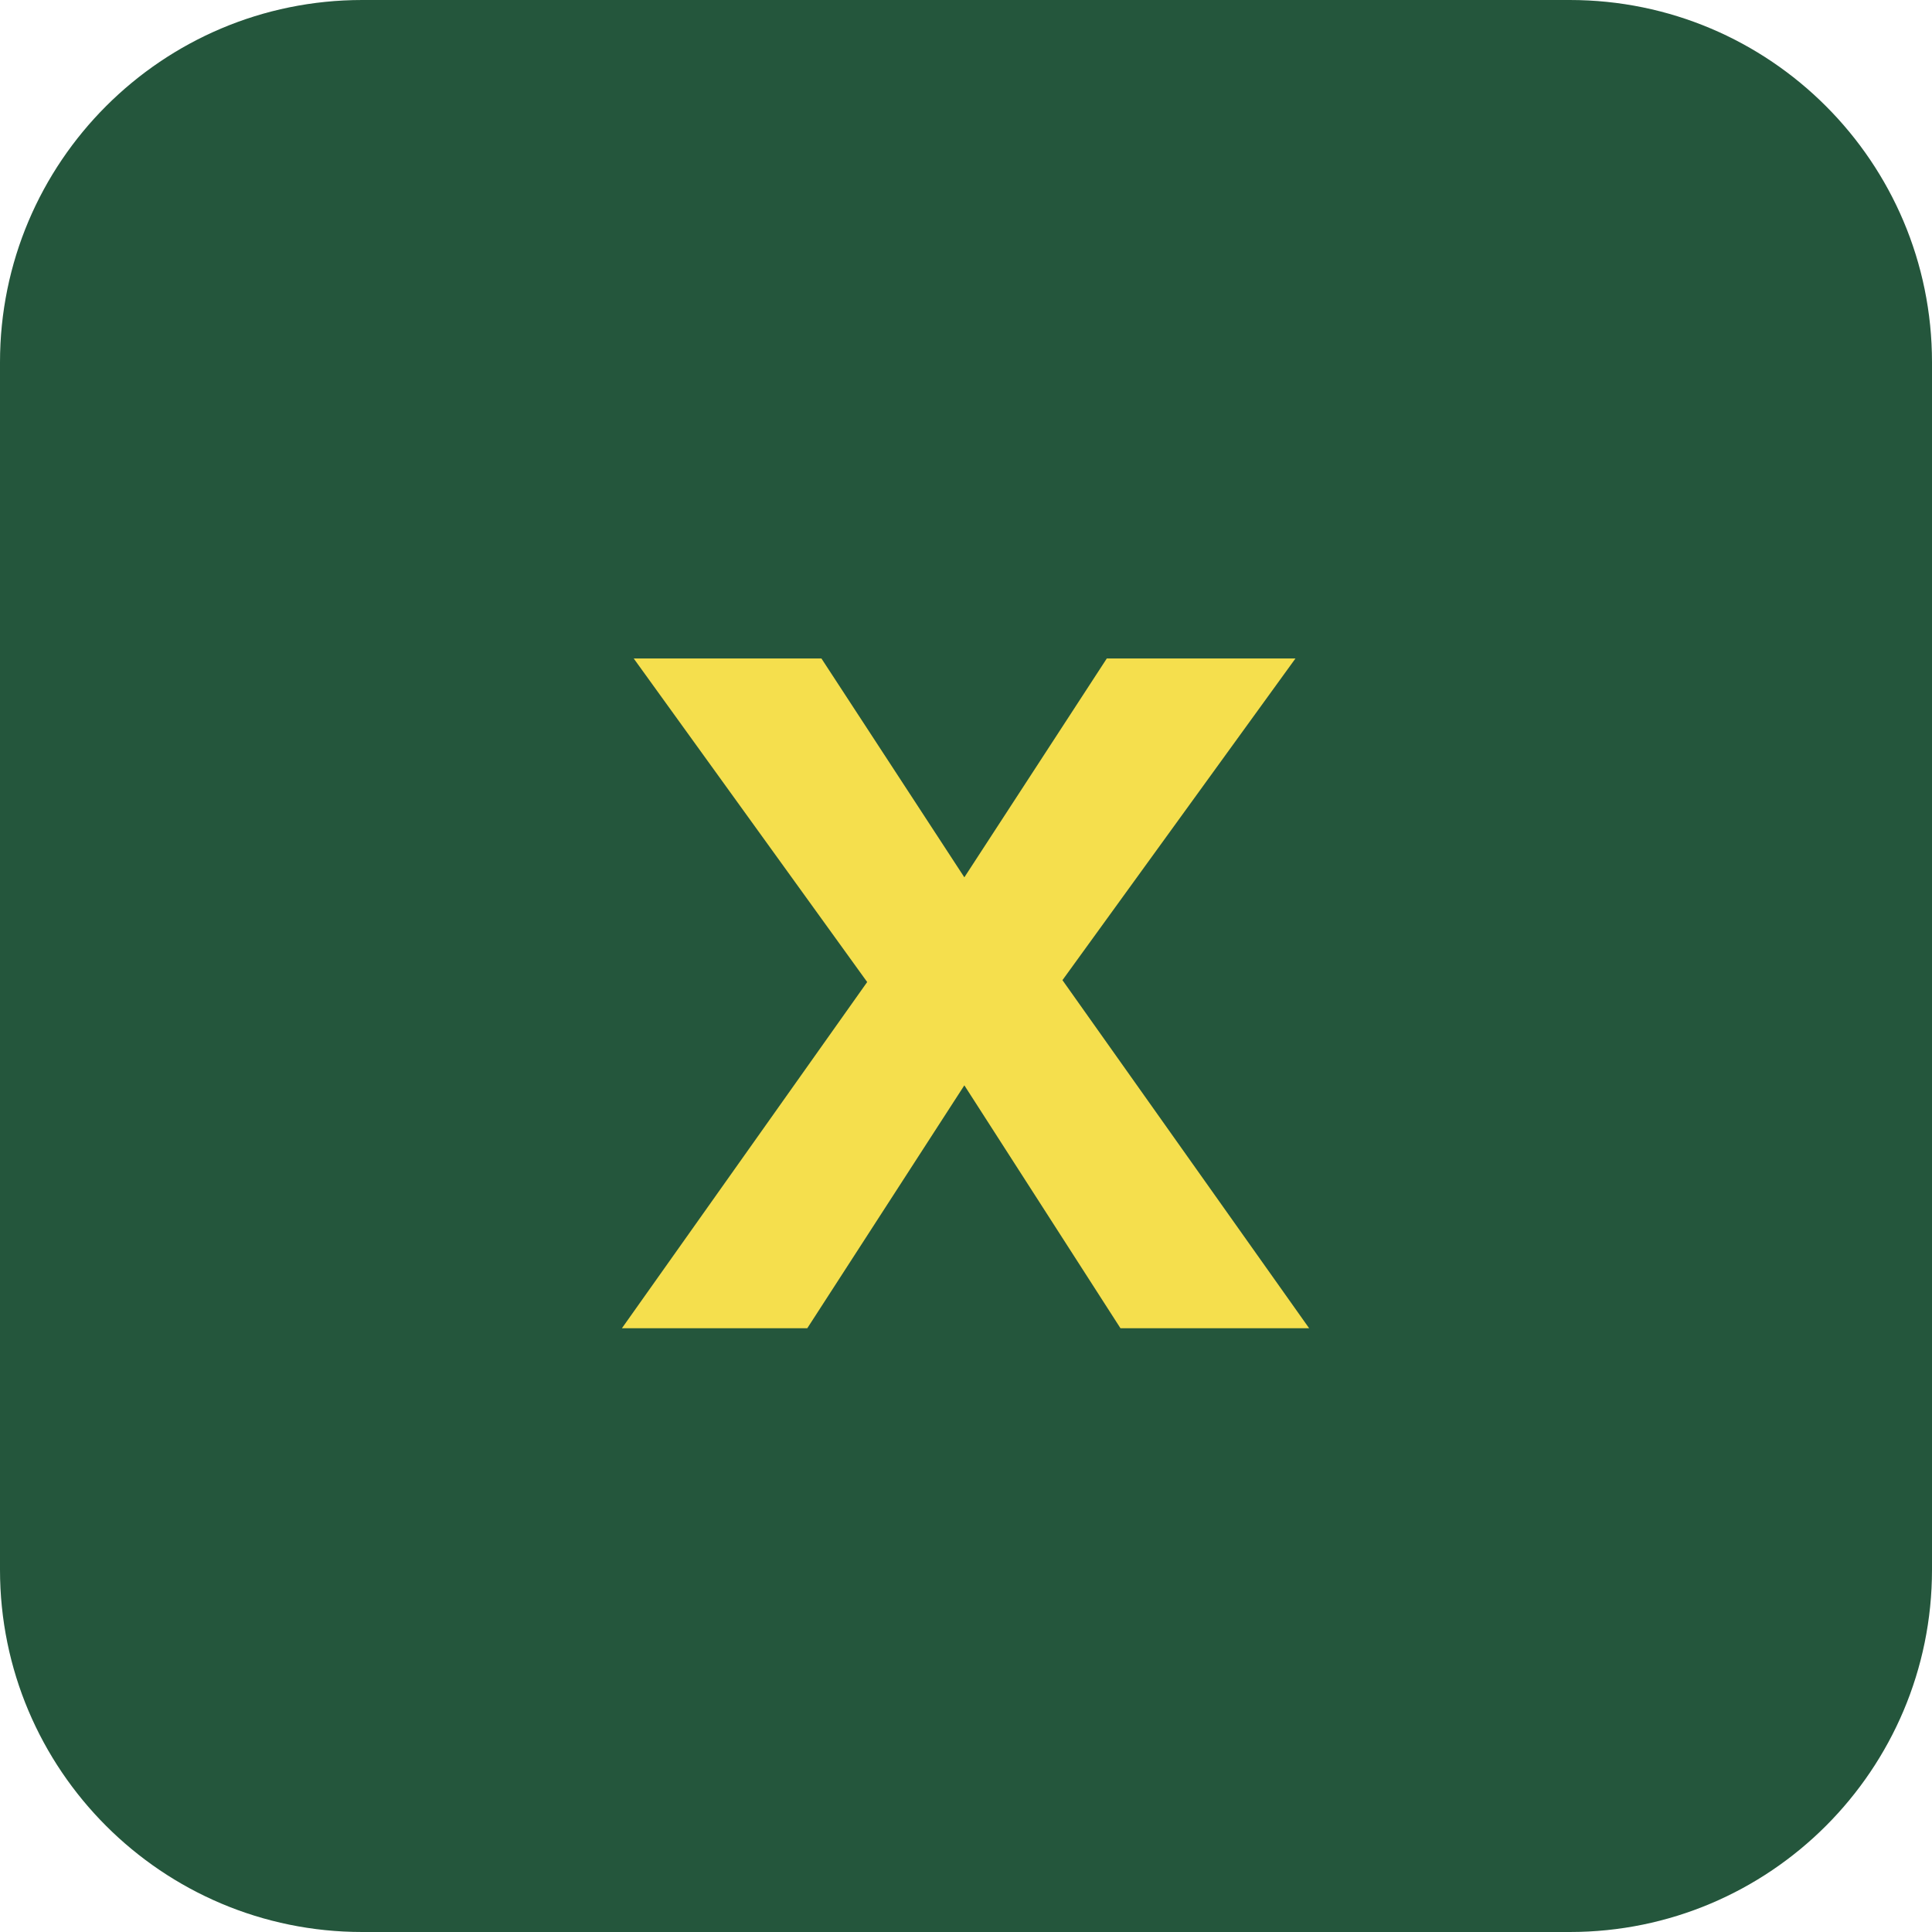
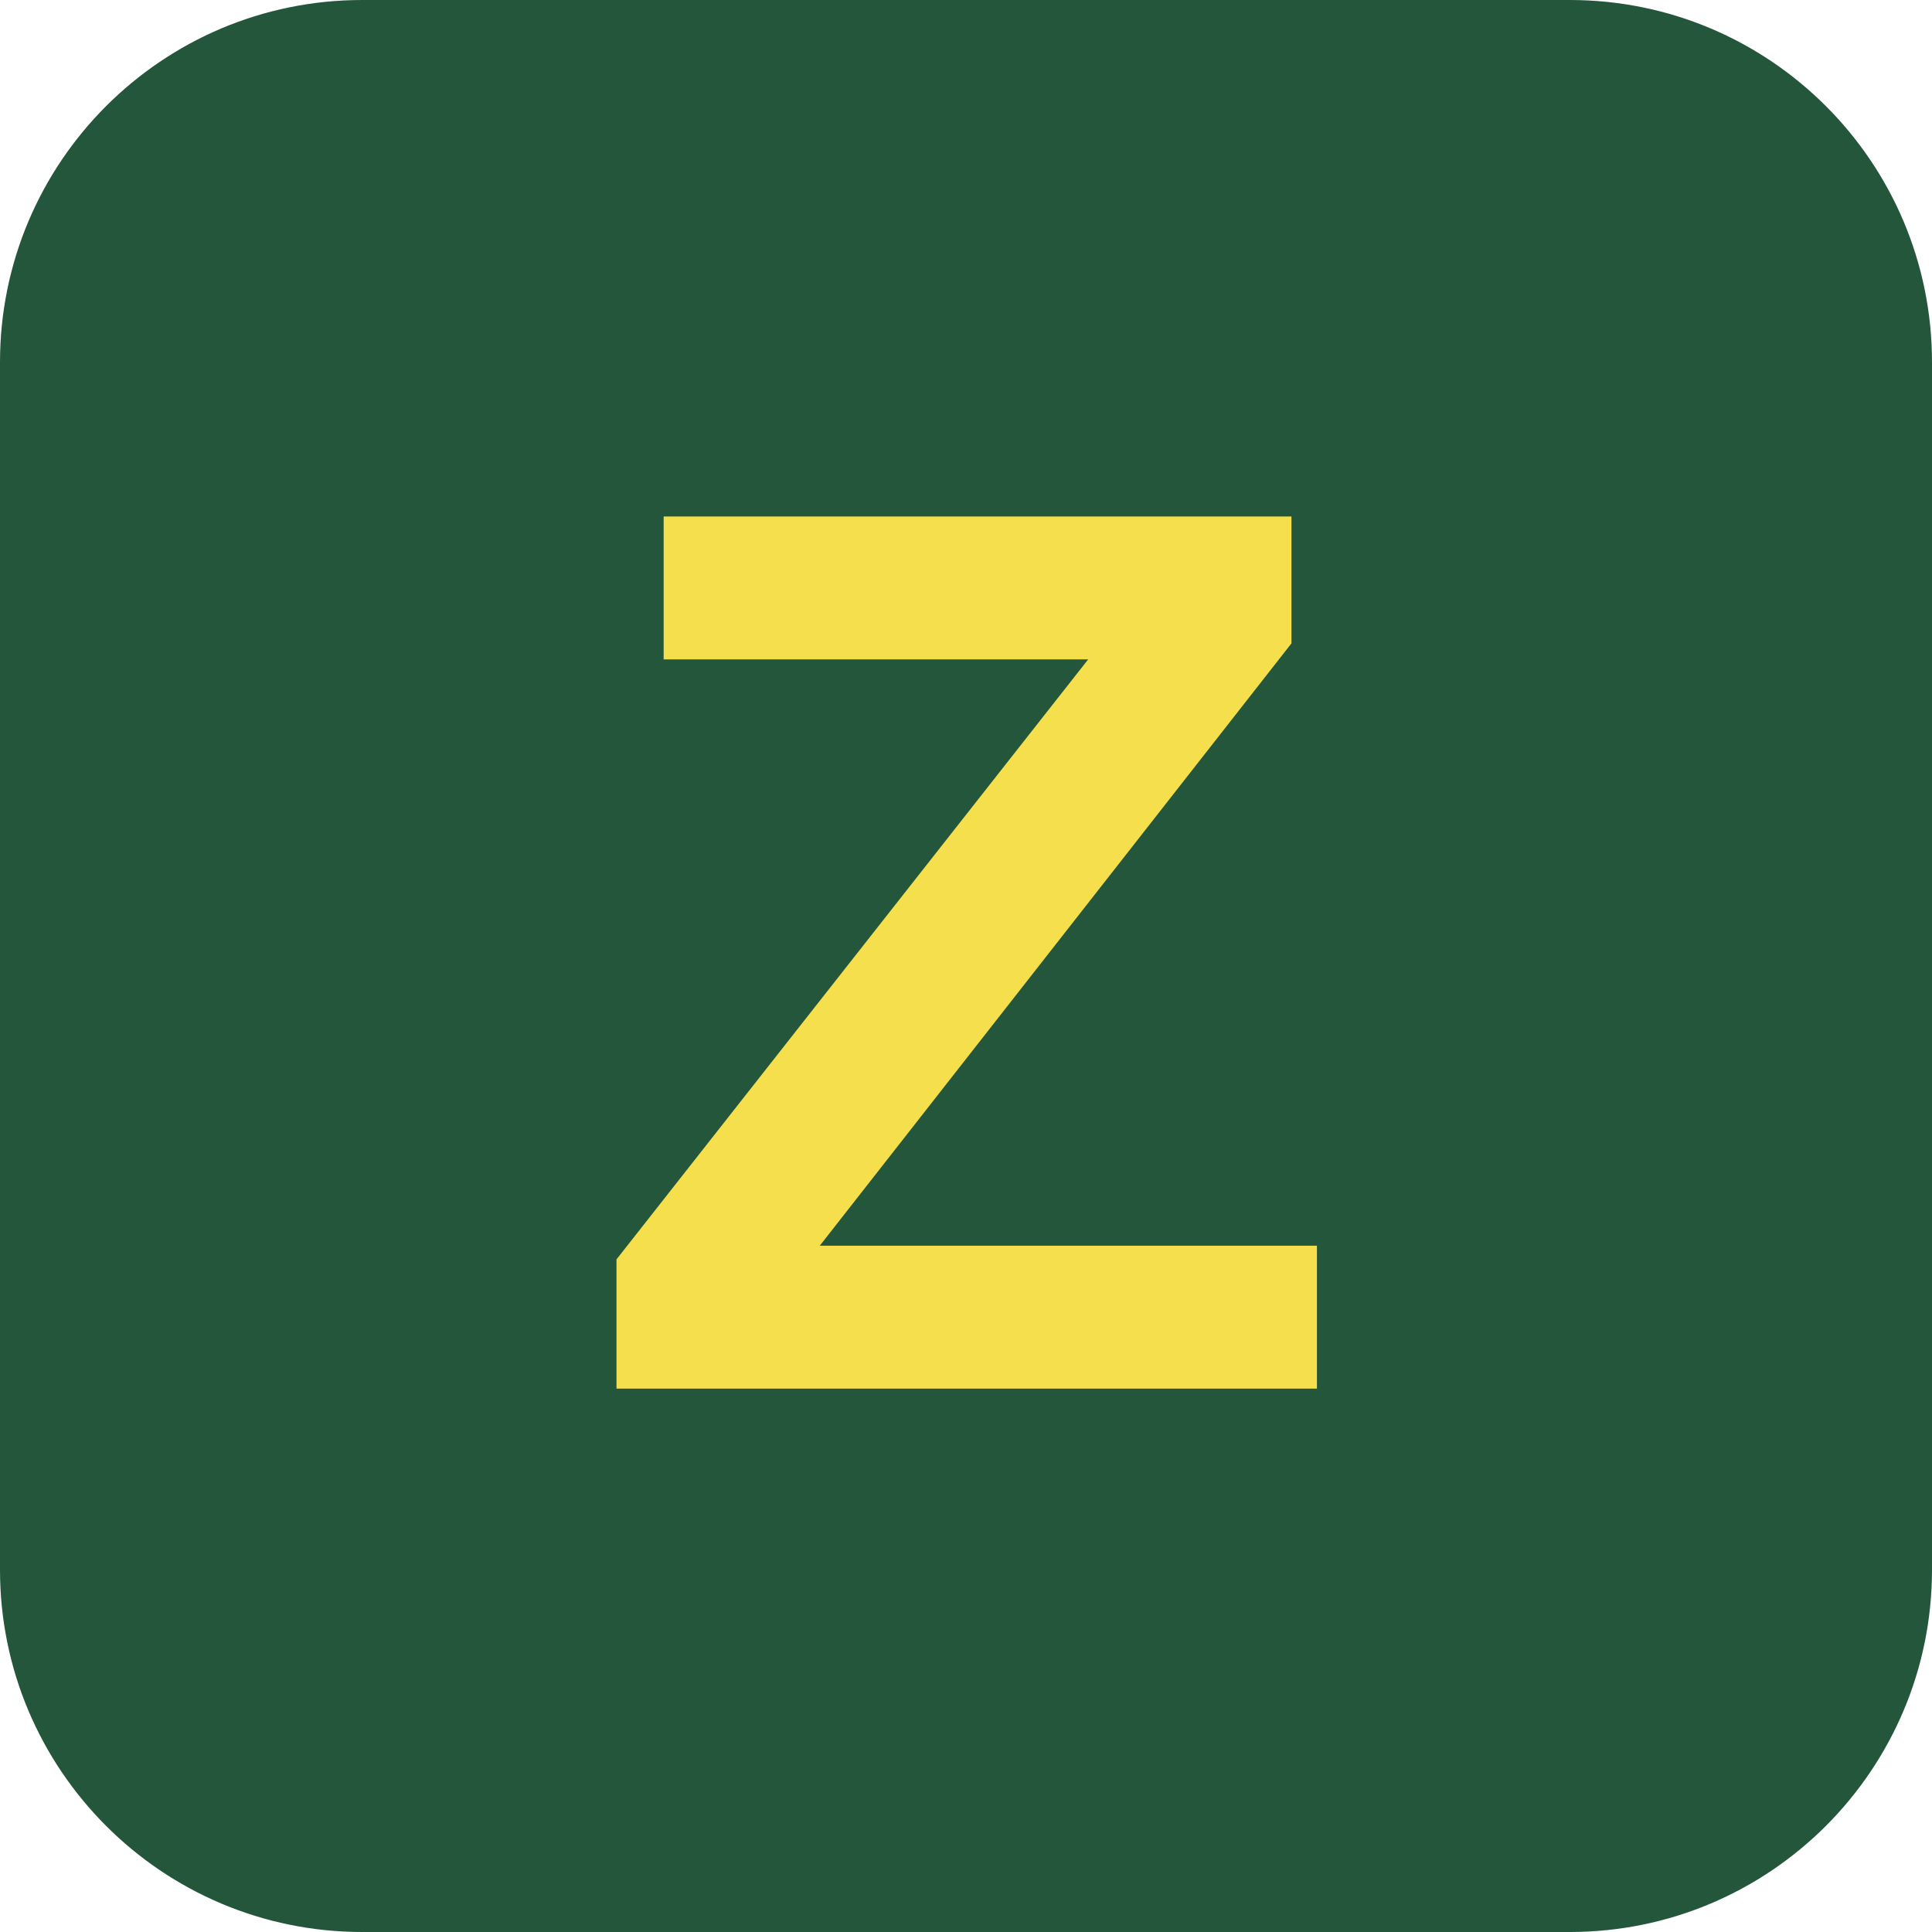
<svg xmlns="http://www.w3.org/2000/svg" viewBox="0 0 64 64">
  <rect width="64" height="64" rx="12" fill="#24563c" />
-   <text x="32" y="44" text-anchor="middle" font-family="Arial,sans-serif" font-size="42" font-weight="700" fill="#f5df4d">x</text>
+   <text x="32" y="46" text-anchor="middle" font-family="Arial,sans-serif" font-size="42" font-weight="700" fill="#f5df4d">Z</text>
</svg>
